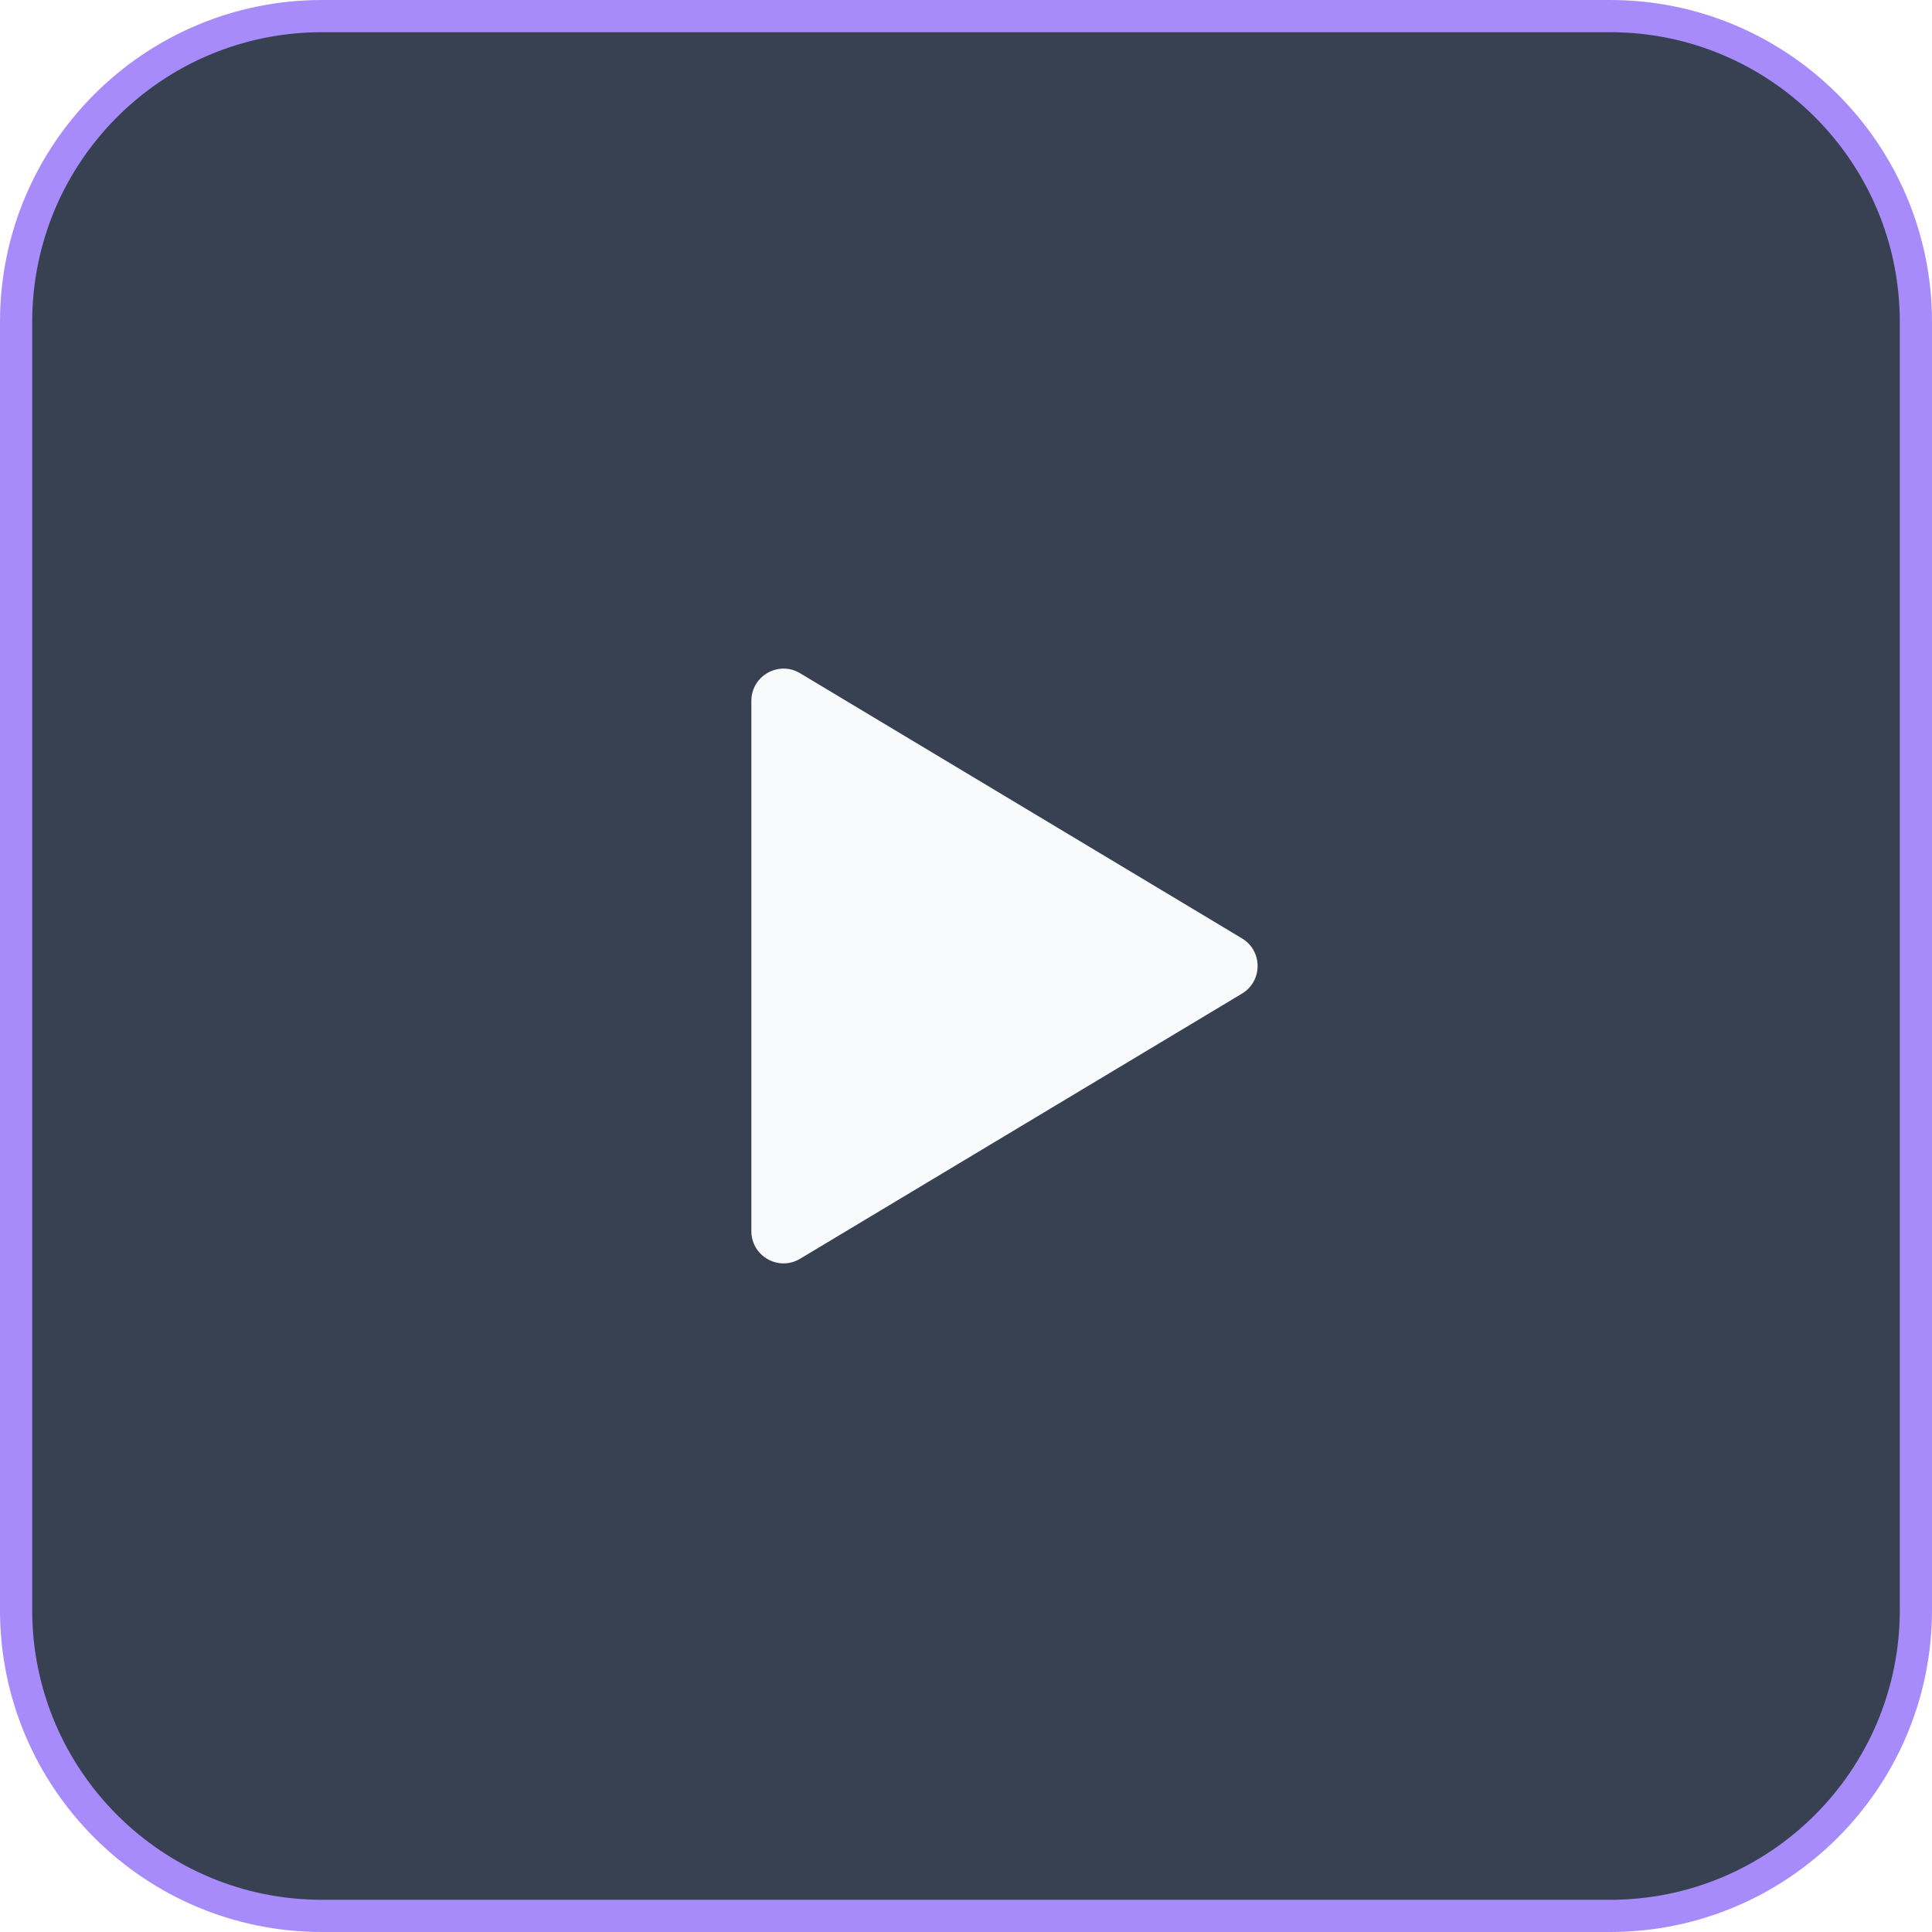
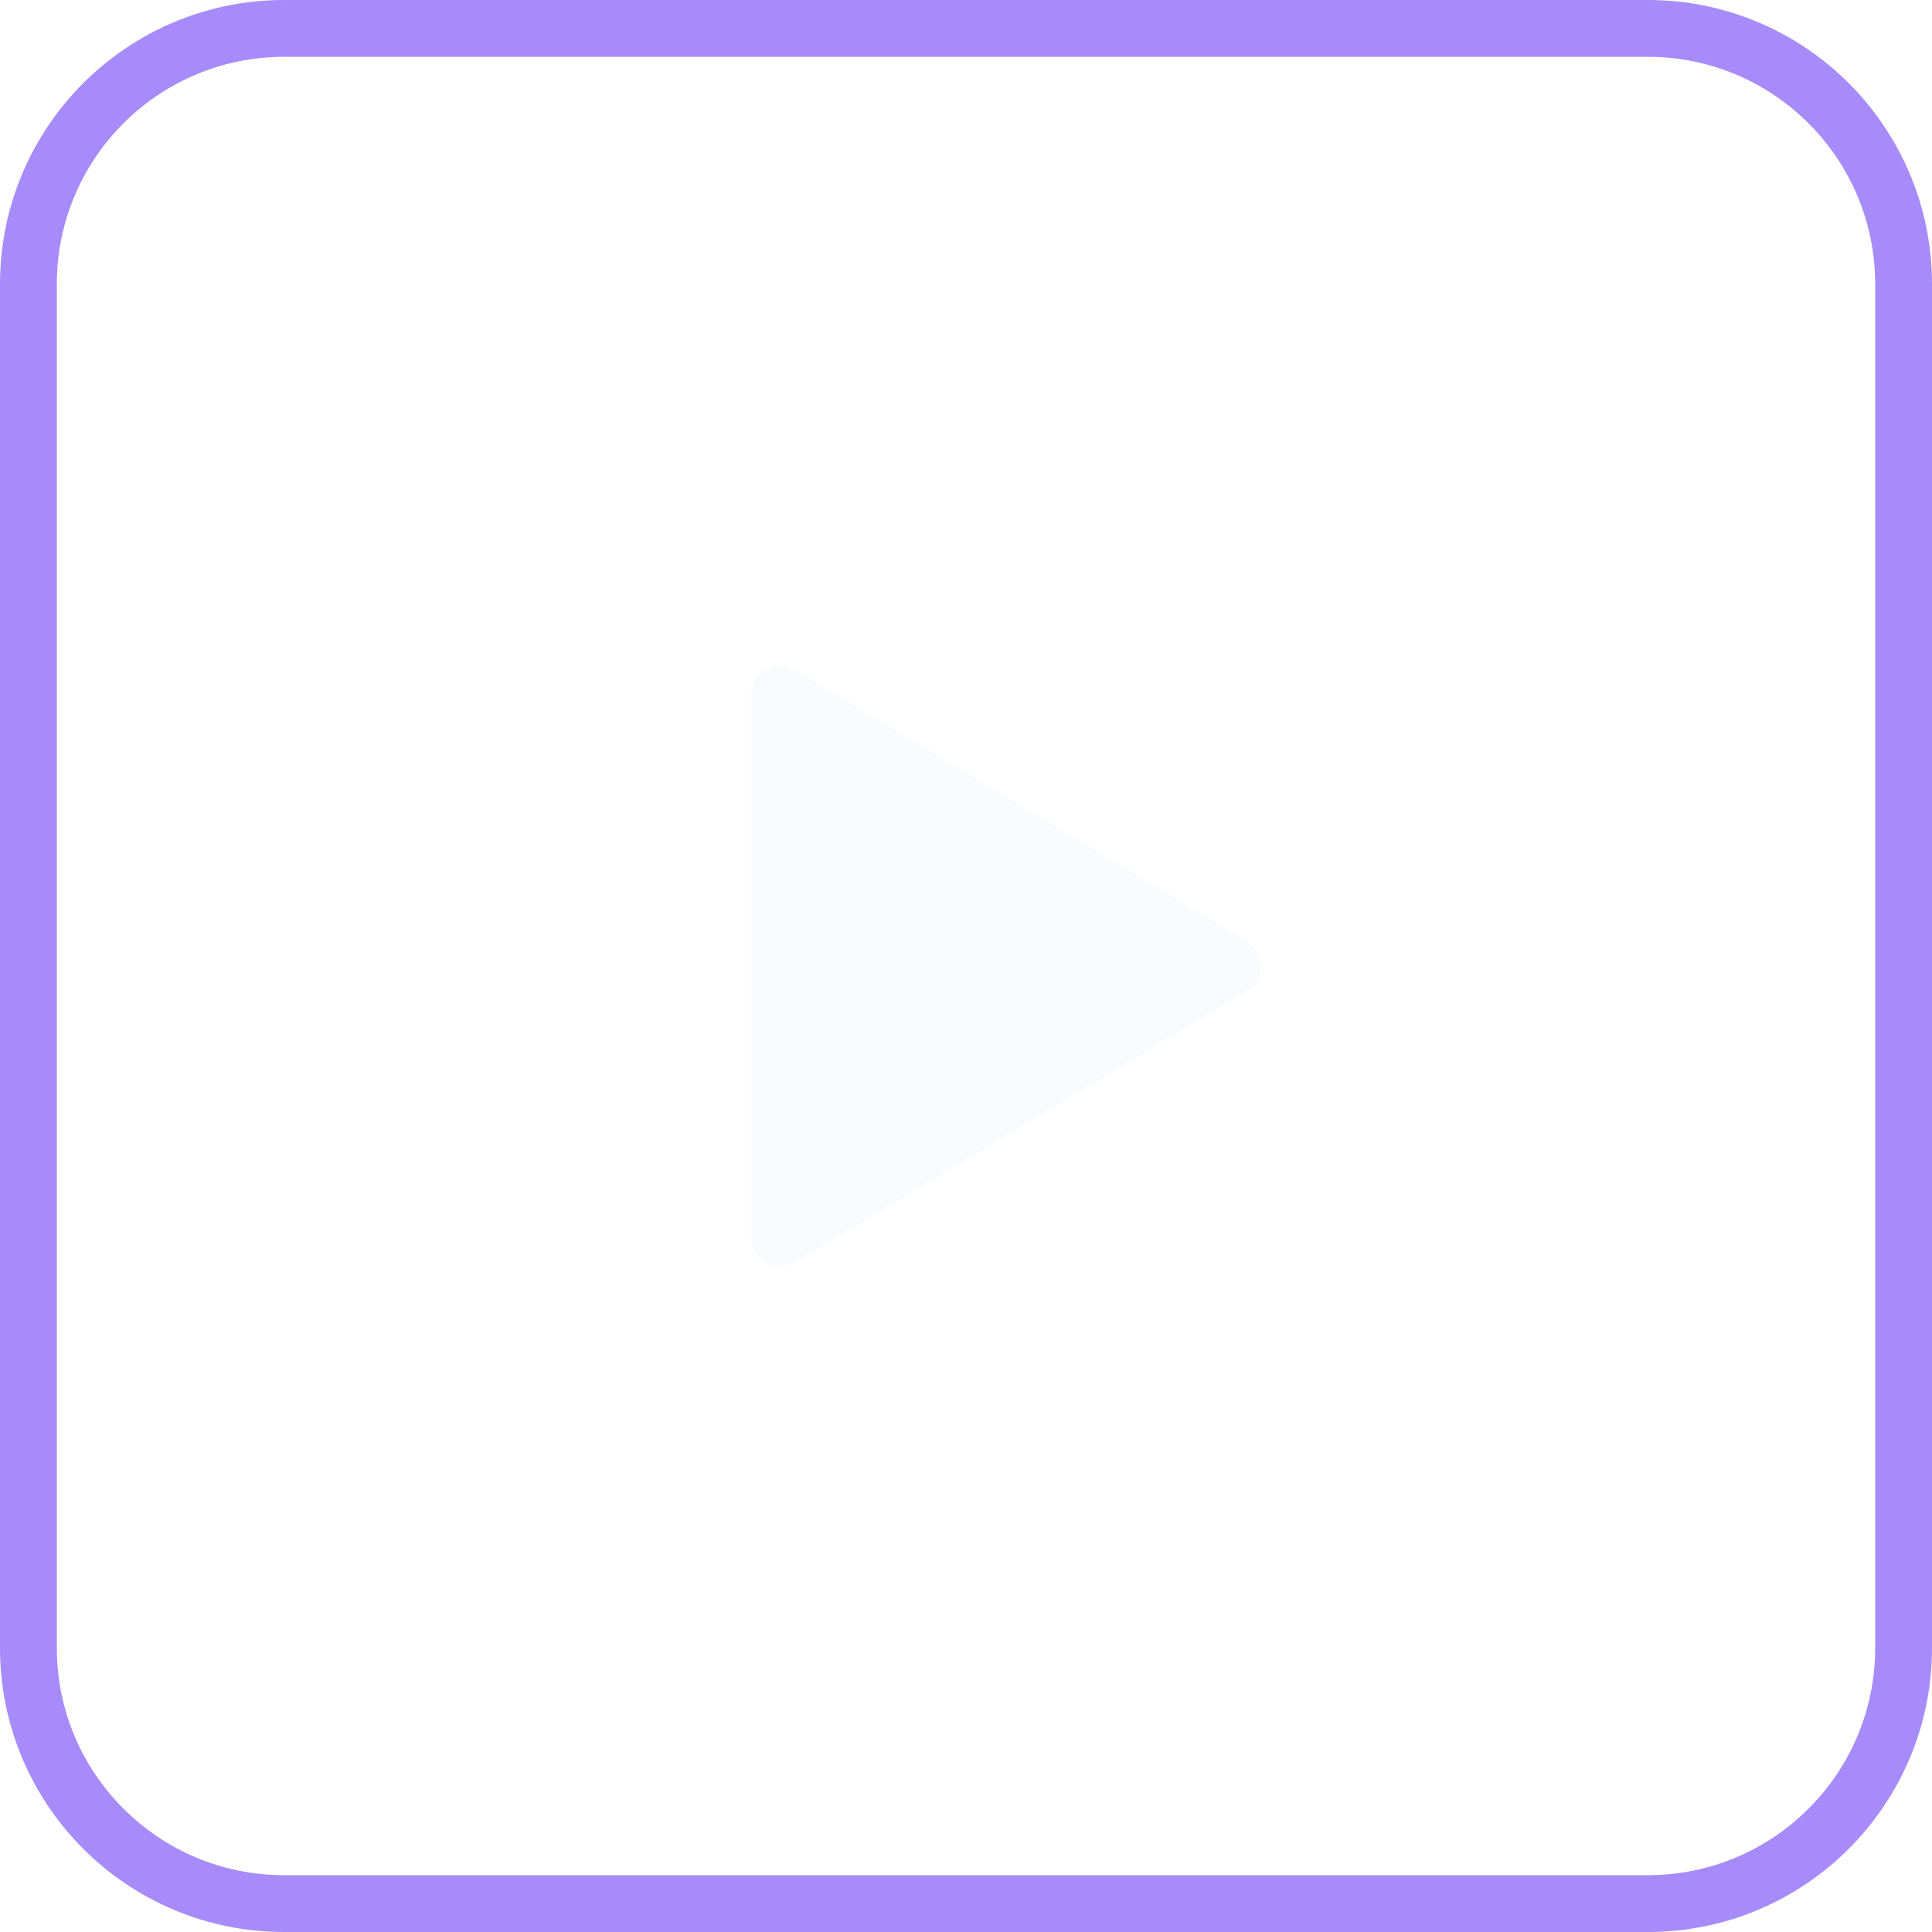
- <svg xmlns="http://www.w3.org/2000/svg" width="30" height="30" viewBox="0 0 30 30" fill="none">
-   <rect x="0.25" y="0.25" width="29.5" height="29.5" rx="4.75" fill="#374151" stroke="#A78BFA" stroke-width="0.5" />
-   <path d="M11.667 10.883C11.667 10.494 12.091 10.254 12.424 10.454L19.285 14.571C19.609 14.765 19.609 15.235 19.285 15.429L12.424 19.546C12.091 19.746 11.667 19.506 11.667 19.117V10.883Z" fill="#F9FAFB" />
+ <svg xmlns="http://www.w3.org/2000/svg" width="34" height="34" viewBox="0 0 34 34" fill="none">
+   <rect x="0.5" y="0.5" width="33" height="33" rx="4.5" stroke="#A78BFA" />
+   <path d="M13.222 12.219C13.222 11.83 13.646 11.59 13.98 11.79L21.952 16.574C22.276 16.768 22.276 17.237 21.952 17.431L13.98 22.215C13.646 22.415 13.222 22.175 13.222 21.786V12.219Z" fill="#F9FAFB" />
</svg>
